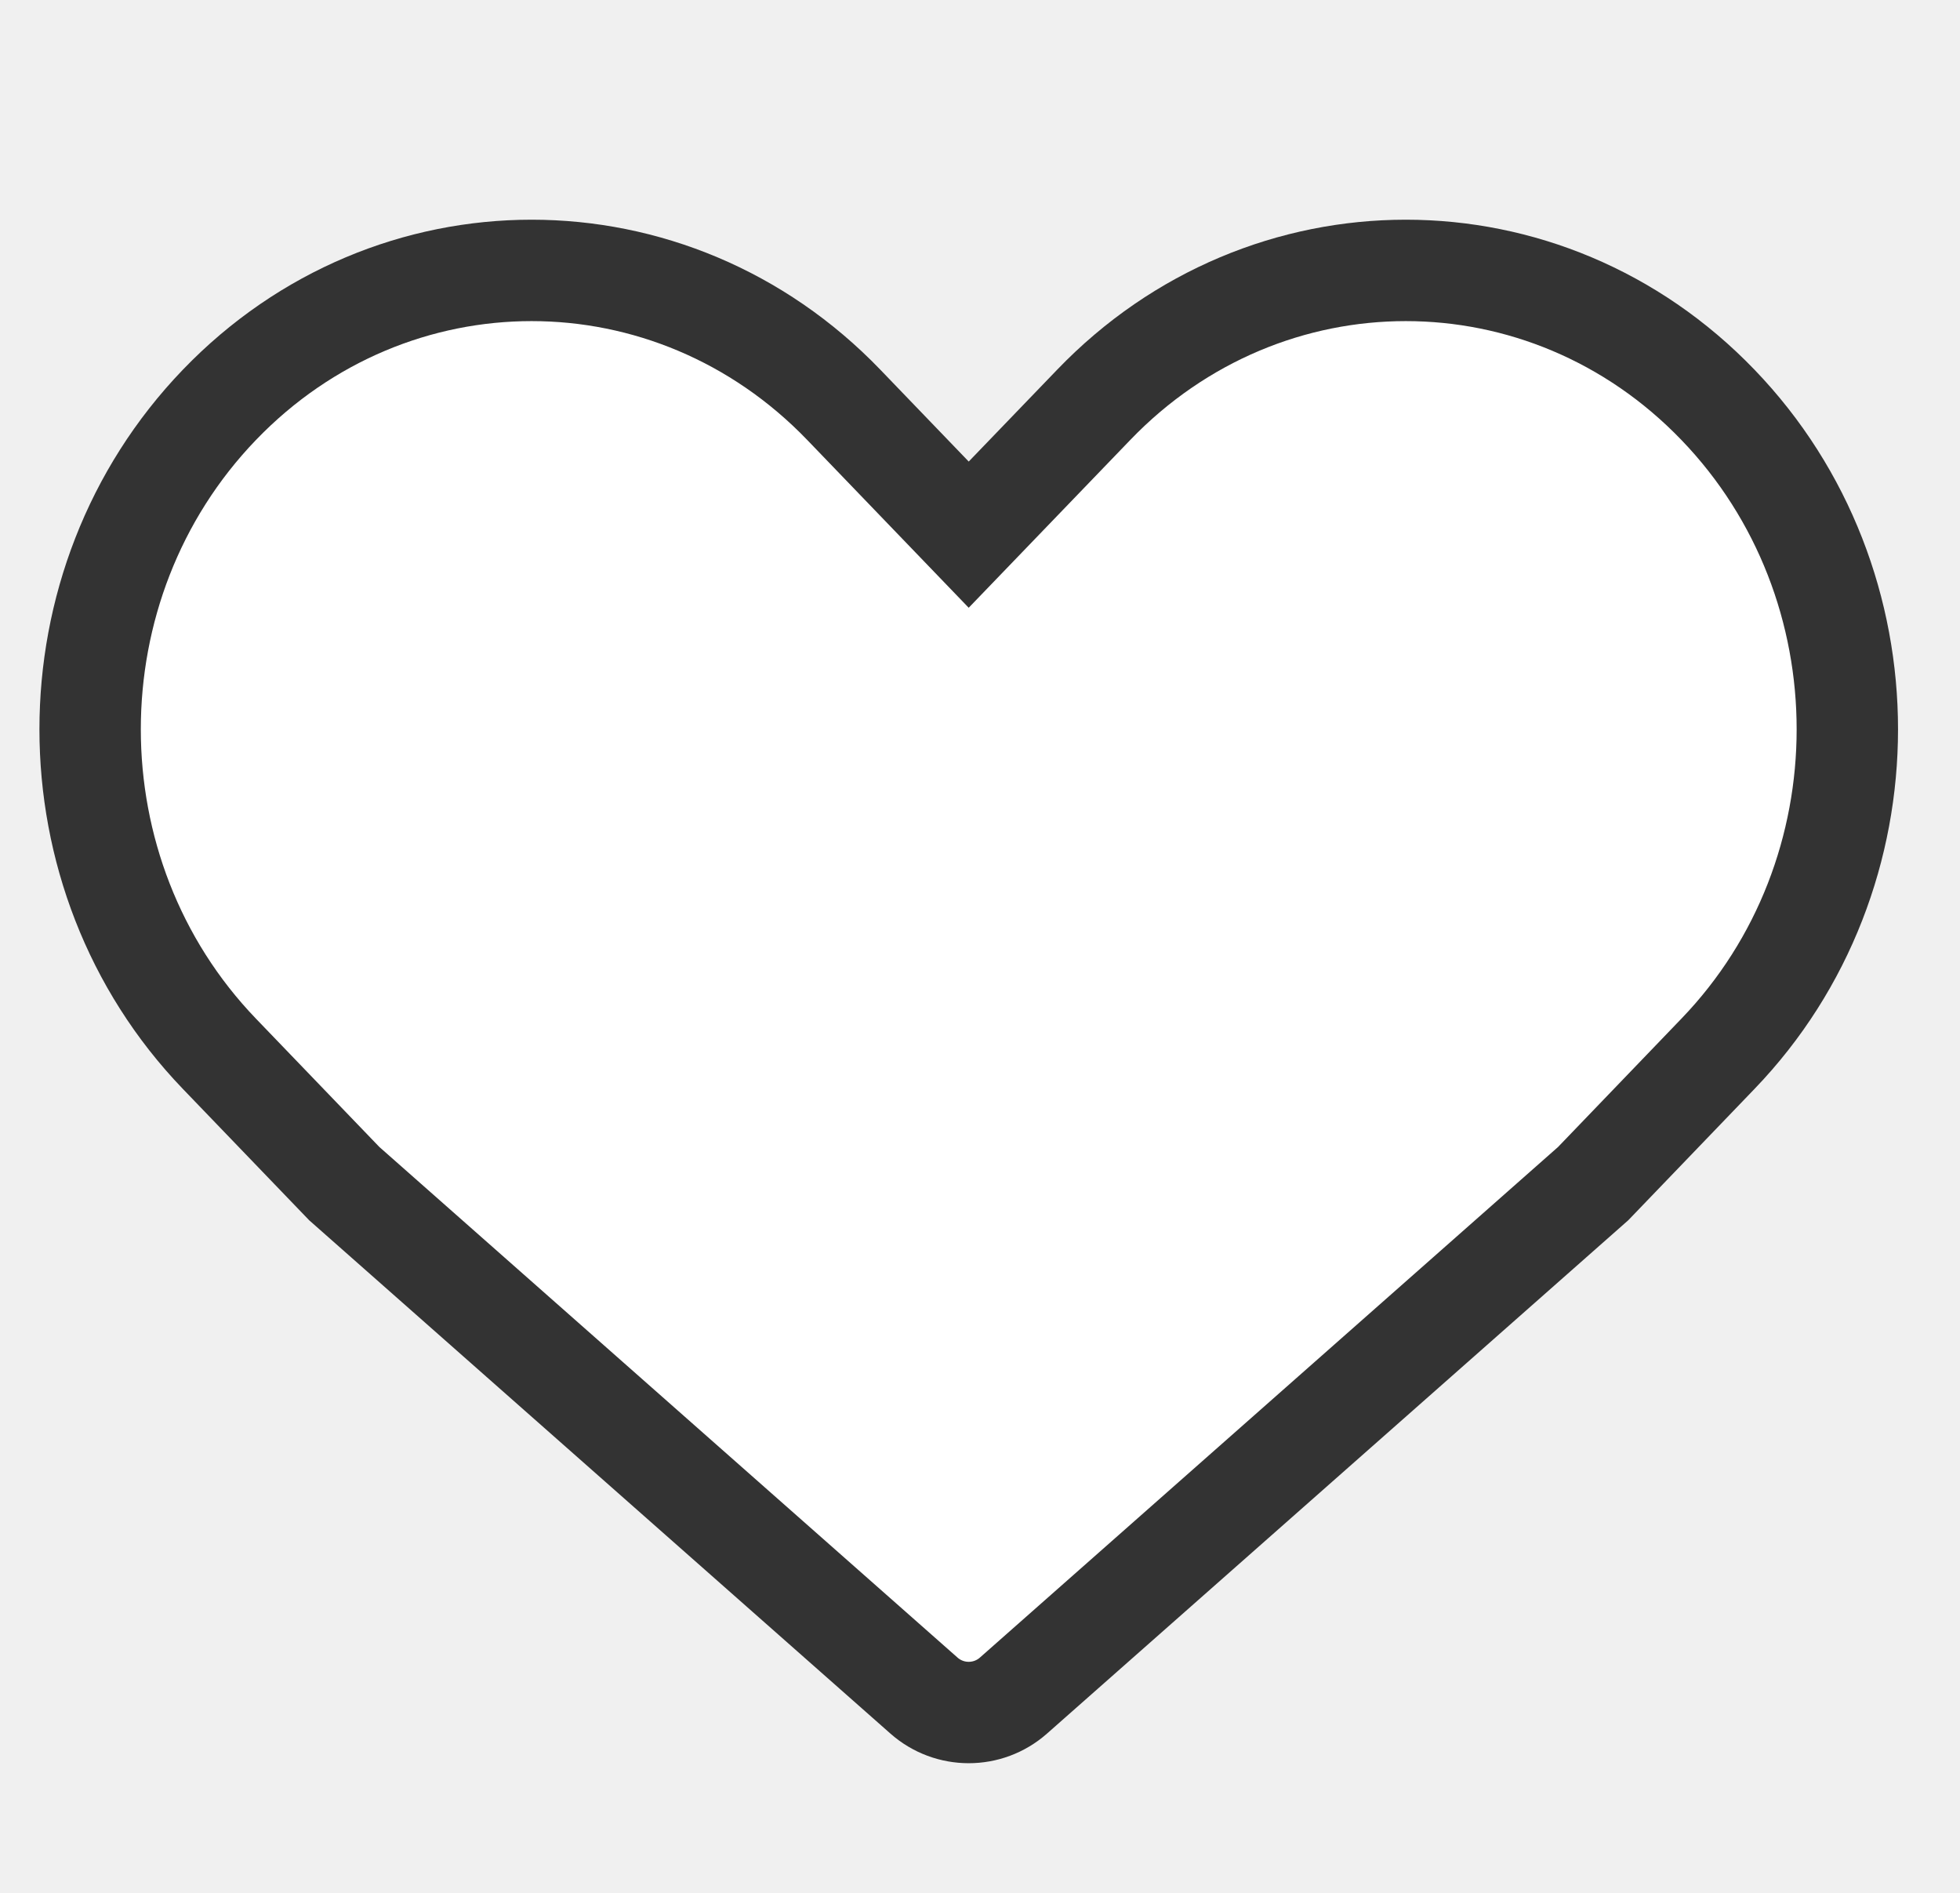
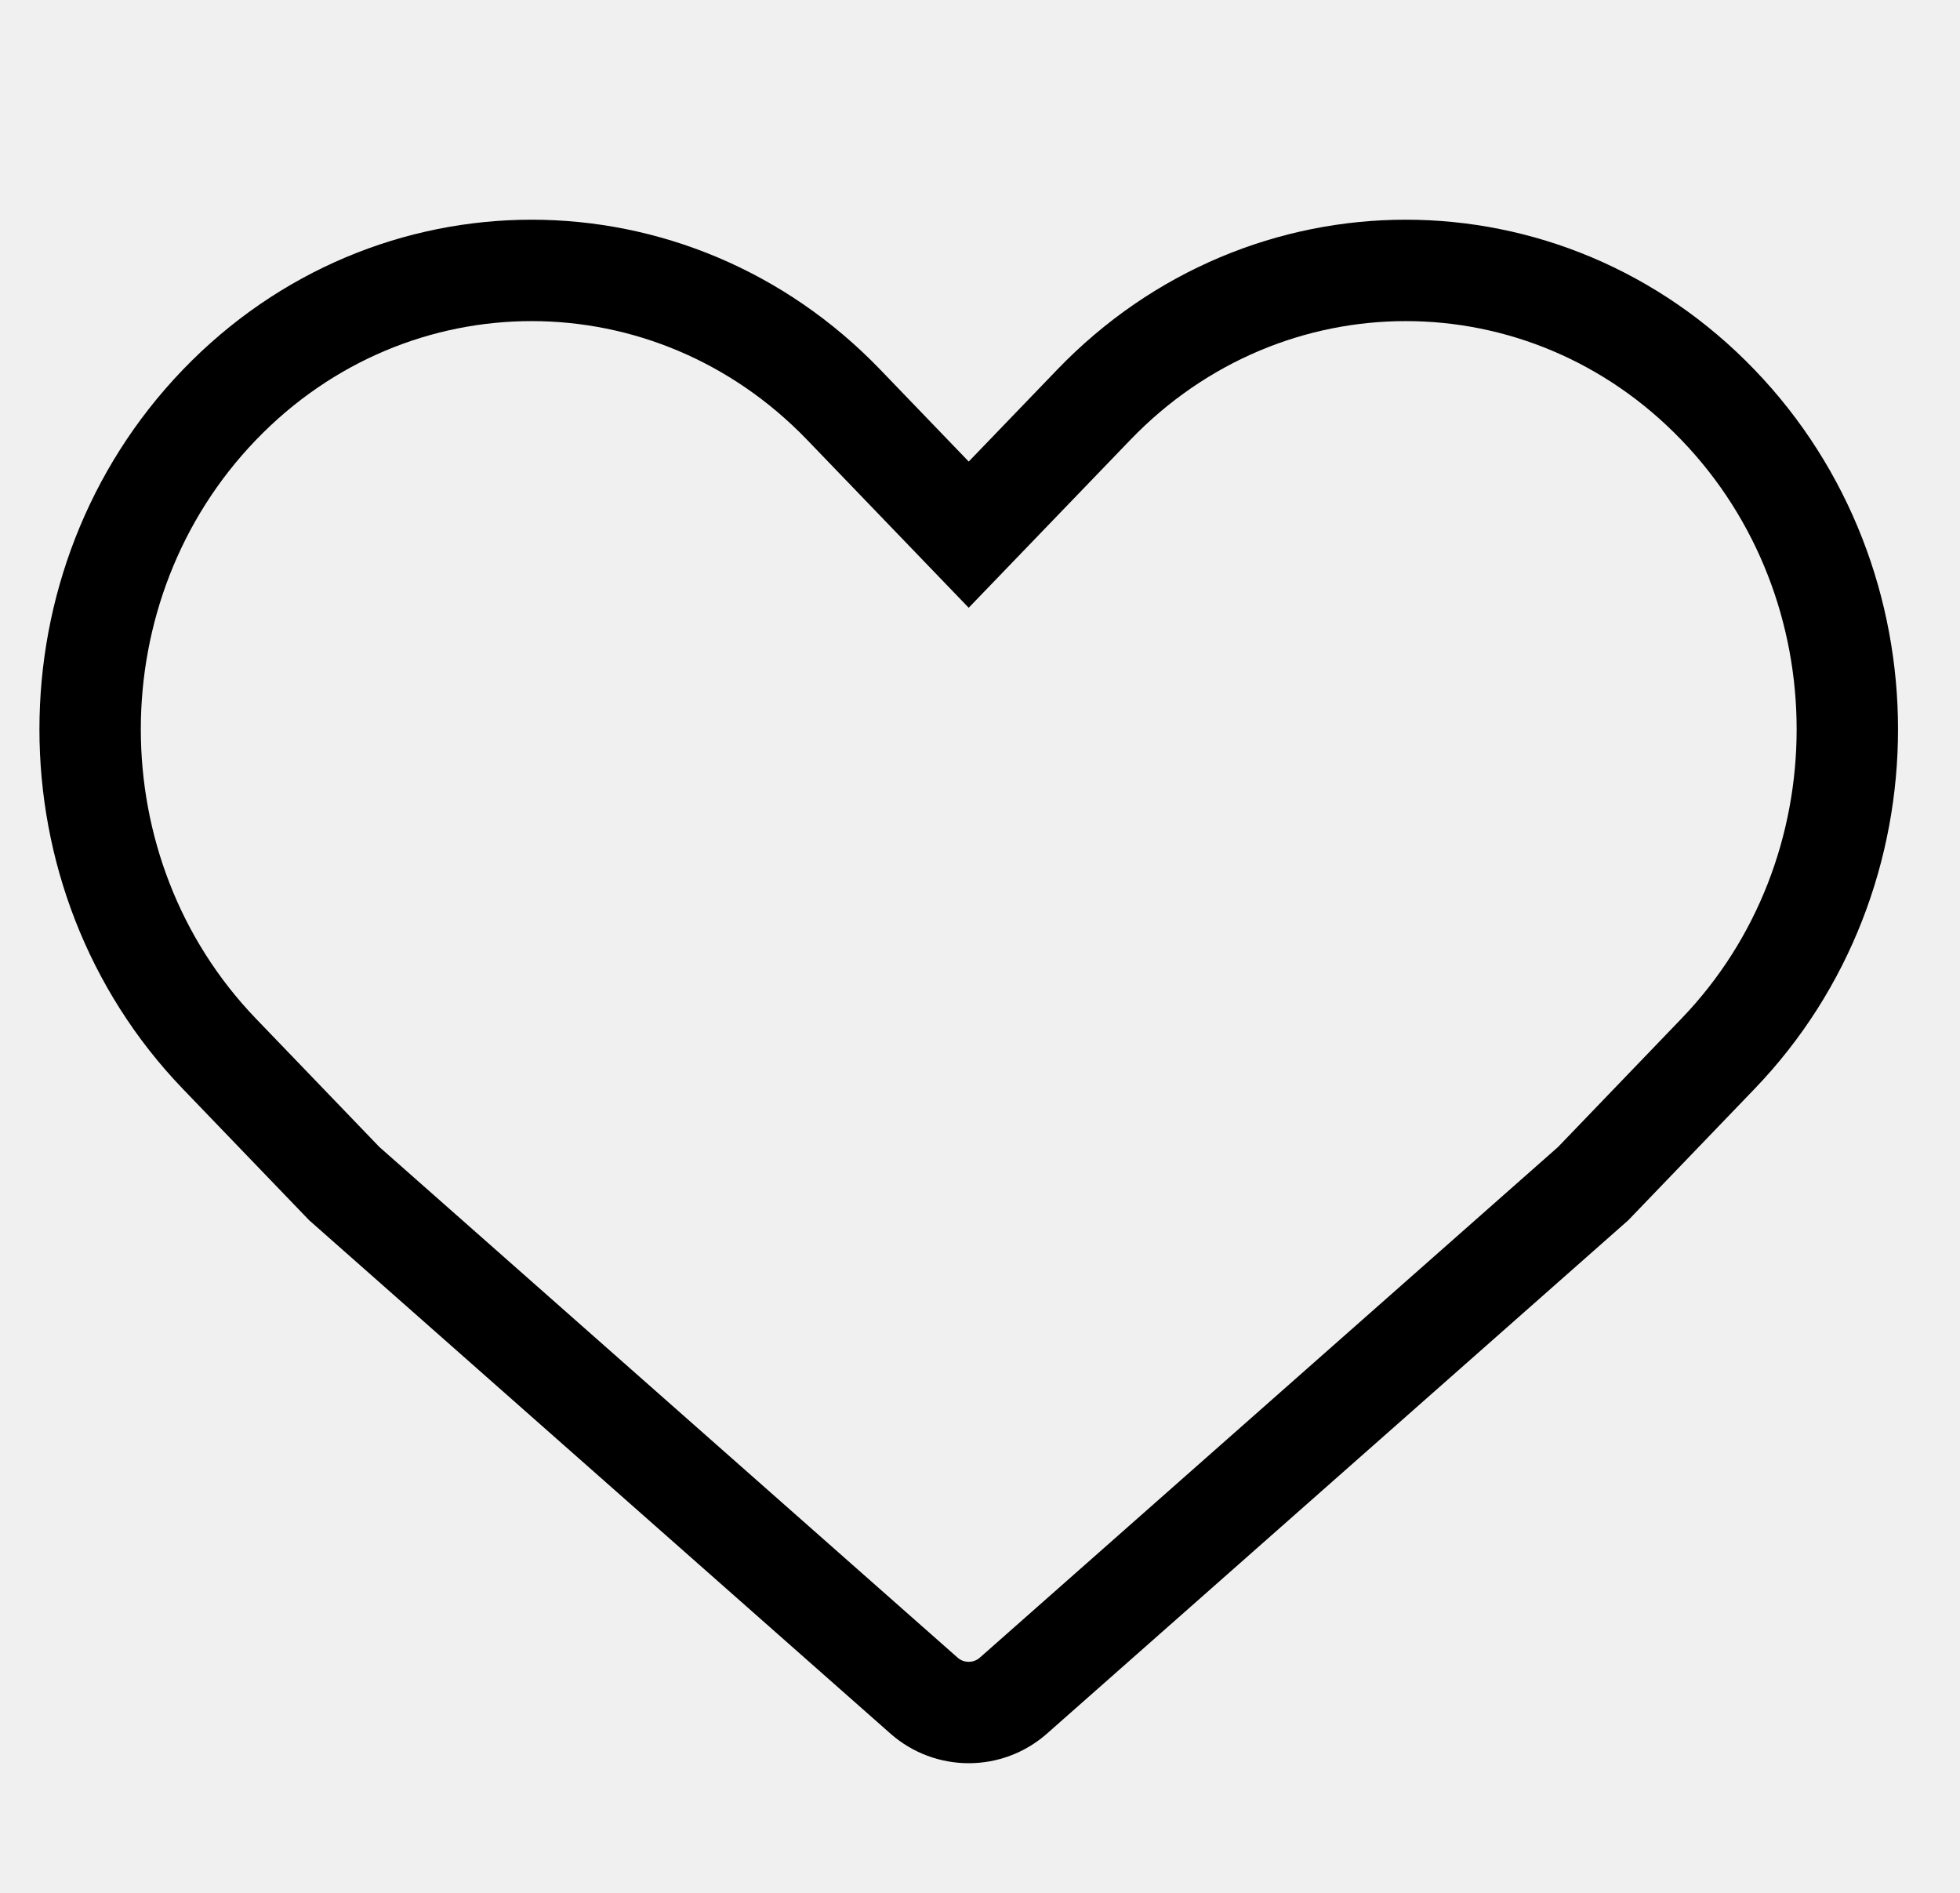
<svg xmlns="http://www.w3.org/2000/svg" class="heart-icon" width="29" height="28" viewBox="0 0 29 28" fill="none">
-   <rect width="28" height="28" transform="translate(0.333313)" />
-   <path fill-rule="evenodd" clip-rule="evenodd" d="M25.419 5.989C22.868 3.337 18.732 3.337 16.182 5.989L14.333 7.909L12.485 5.989C9.933 3.337 5.798 3.337 3.246 5.989C0.696 8.639 0.696 12.937 3.246 15.588L5.094 17.509L13.671 25.082C14.049 25.416 14.617 25.416 14.995 25.082L23.572 17.509L25.419 15.588C27.971 12.937 27.971 8.639 25.419 5.989Z" class="heart-path" fill="#fff" stroke="#333" stroke-width="1.5" stroke-linecap="round" />
+   <rect width="28" height="28" transform="translate(0.333313)" fill="none" />
+   <path fill-rule="evenodd" clip-rule="evenodd" d="M25.419 5.989C22.868 3.337 18.732 3.337 16.182 5.989L14.333 7.909L12.485 5.989C9.933 3.337 5.798 3.337 3.246 5.989C0.696 8.639 0.696 12.937 3.246 15.588L5.094 17.509L13.671 25.082C14.049 25.416 14.617 25.416 14.995 25.082L23.572 17.509L25.419 15.588C27.971 12.937 27.971 8.639 25.419 5.989Z" fill="none" stroke="currentColor" stroke-width="1.5" stroke-linecap="round" />
</svg>
